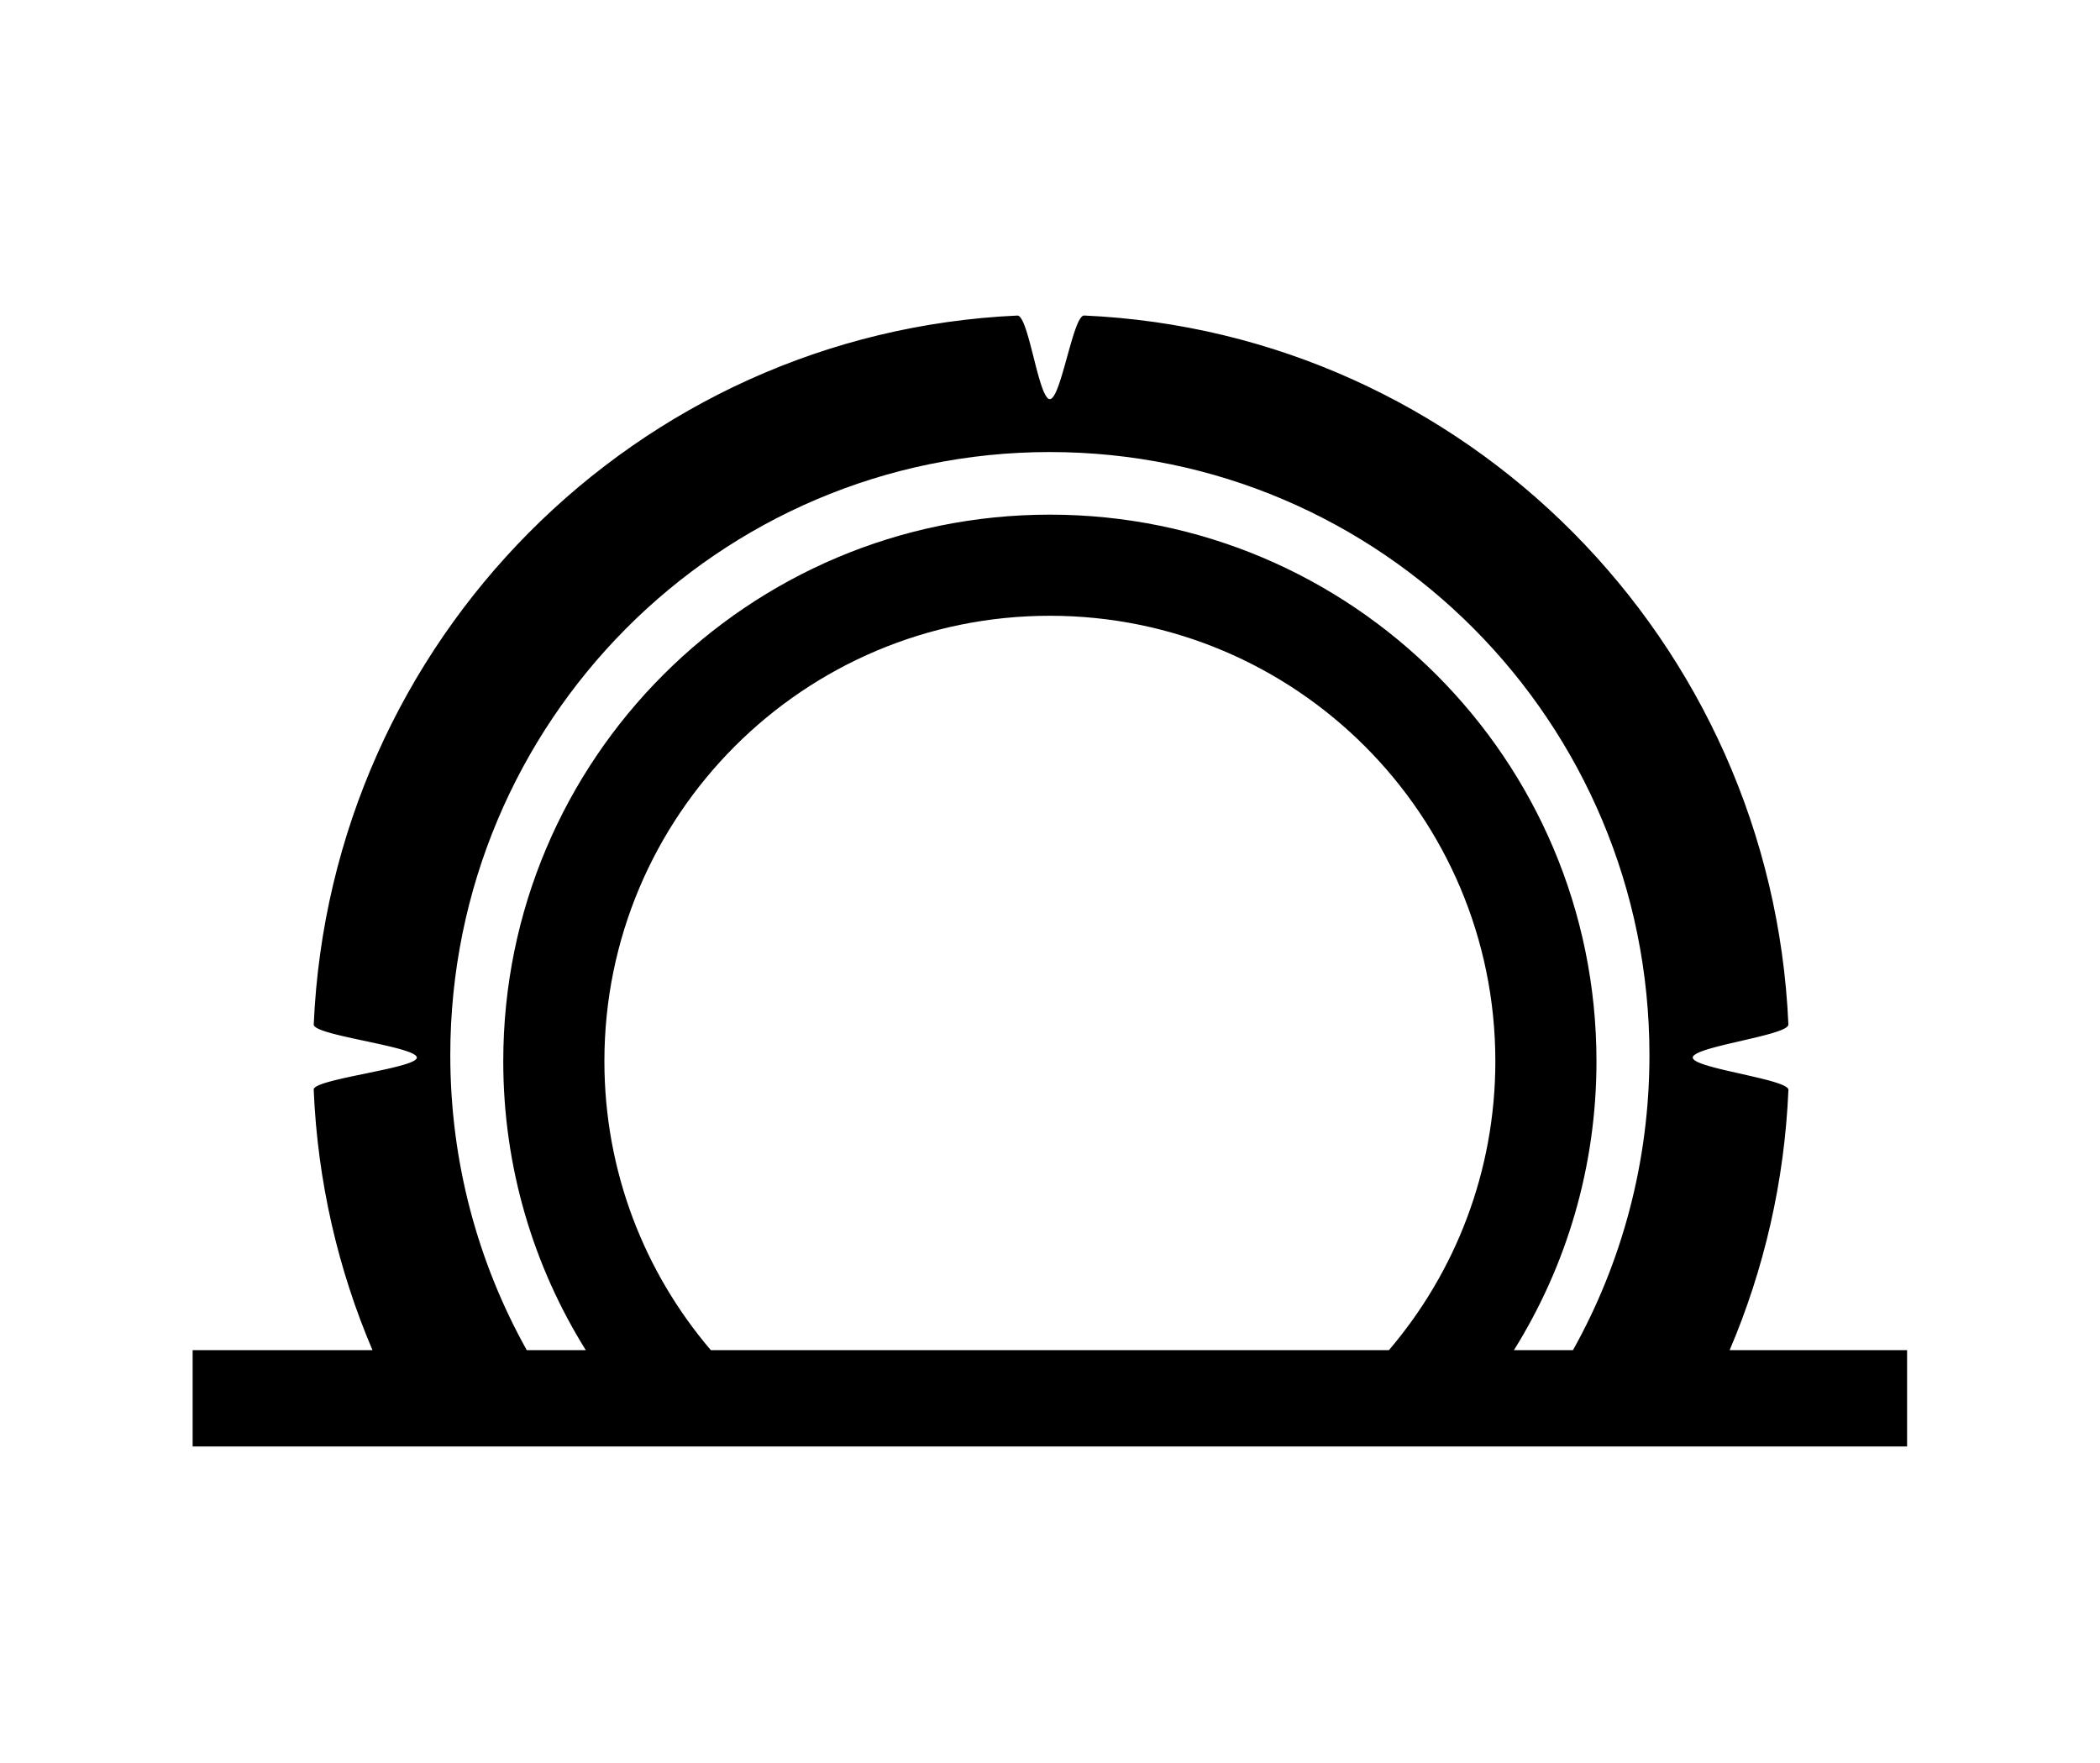
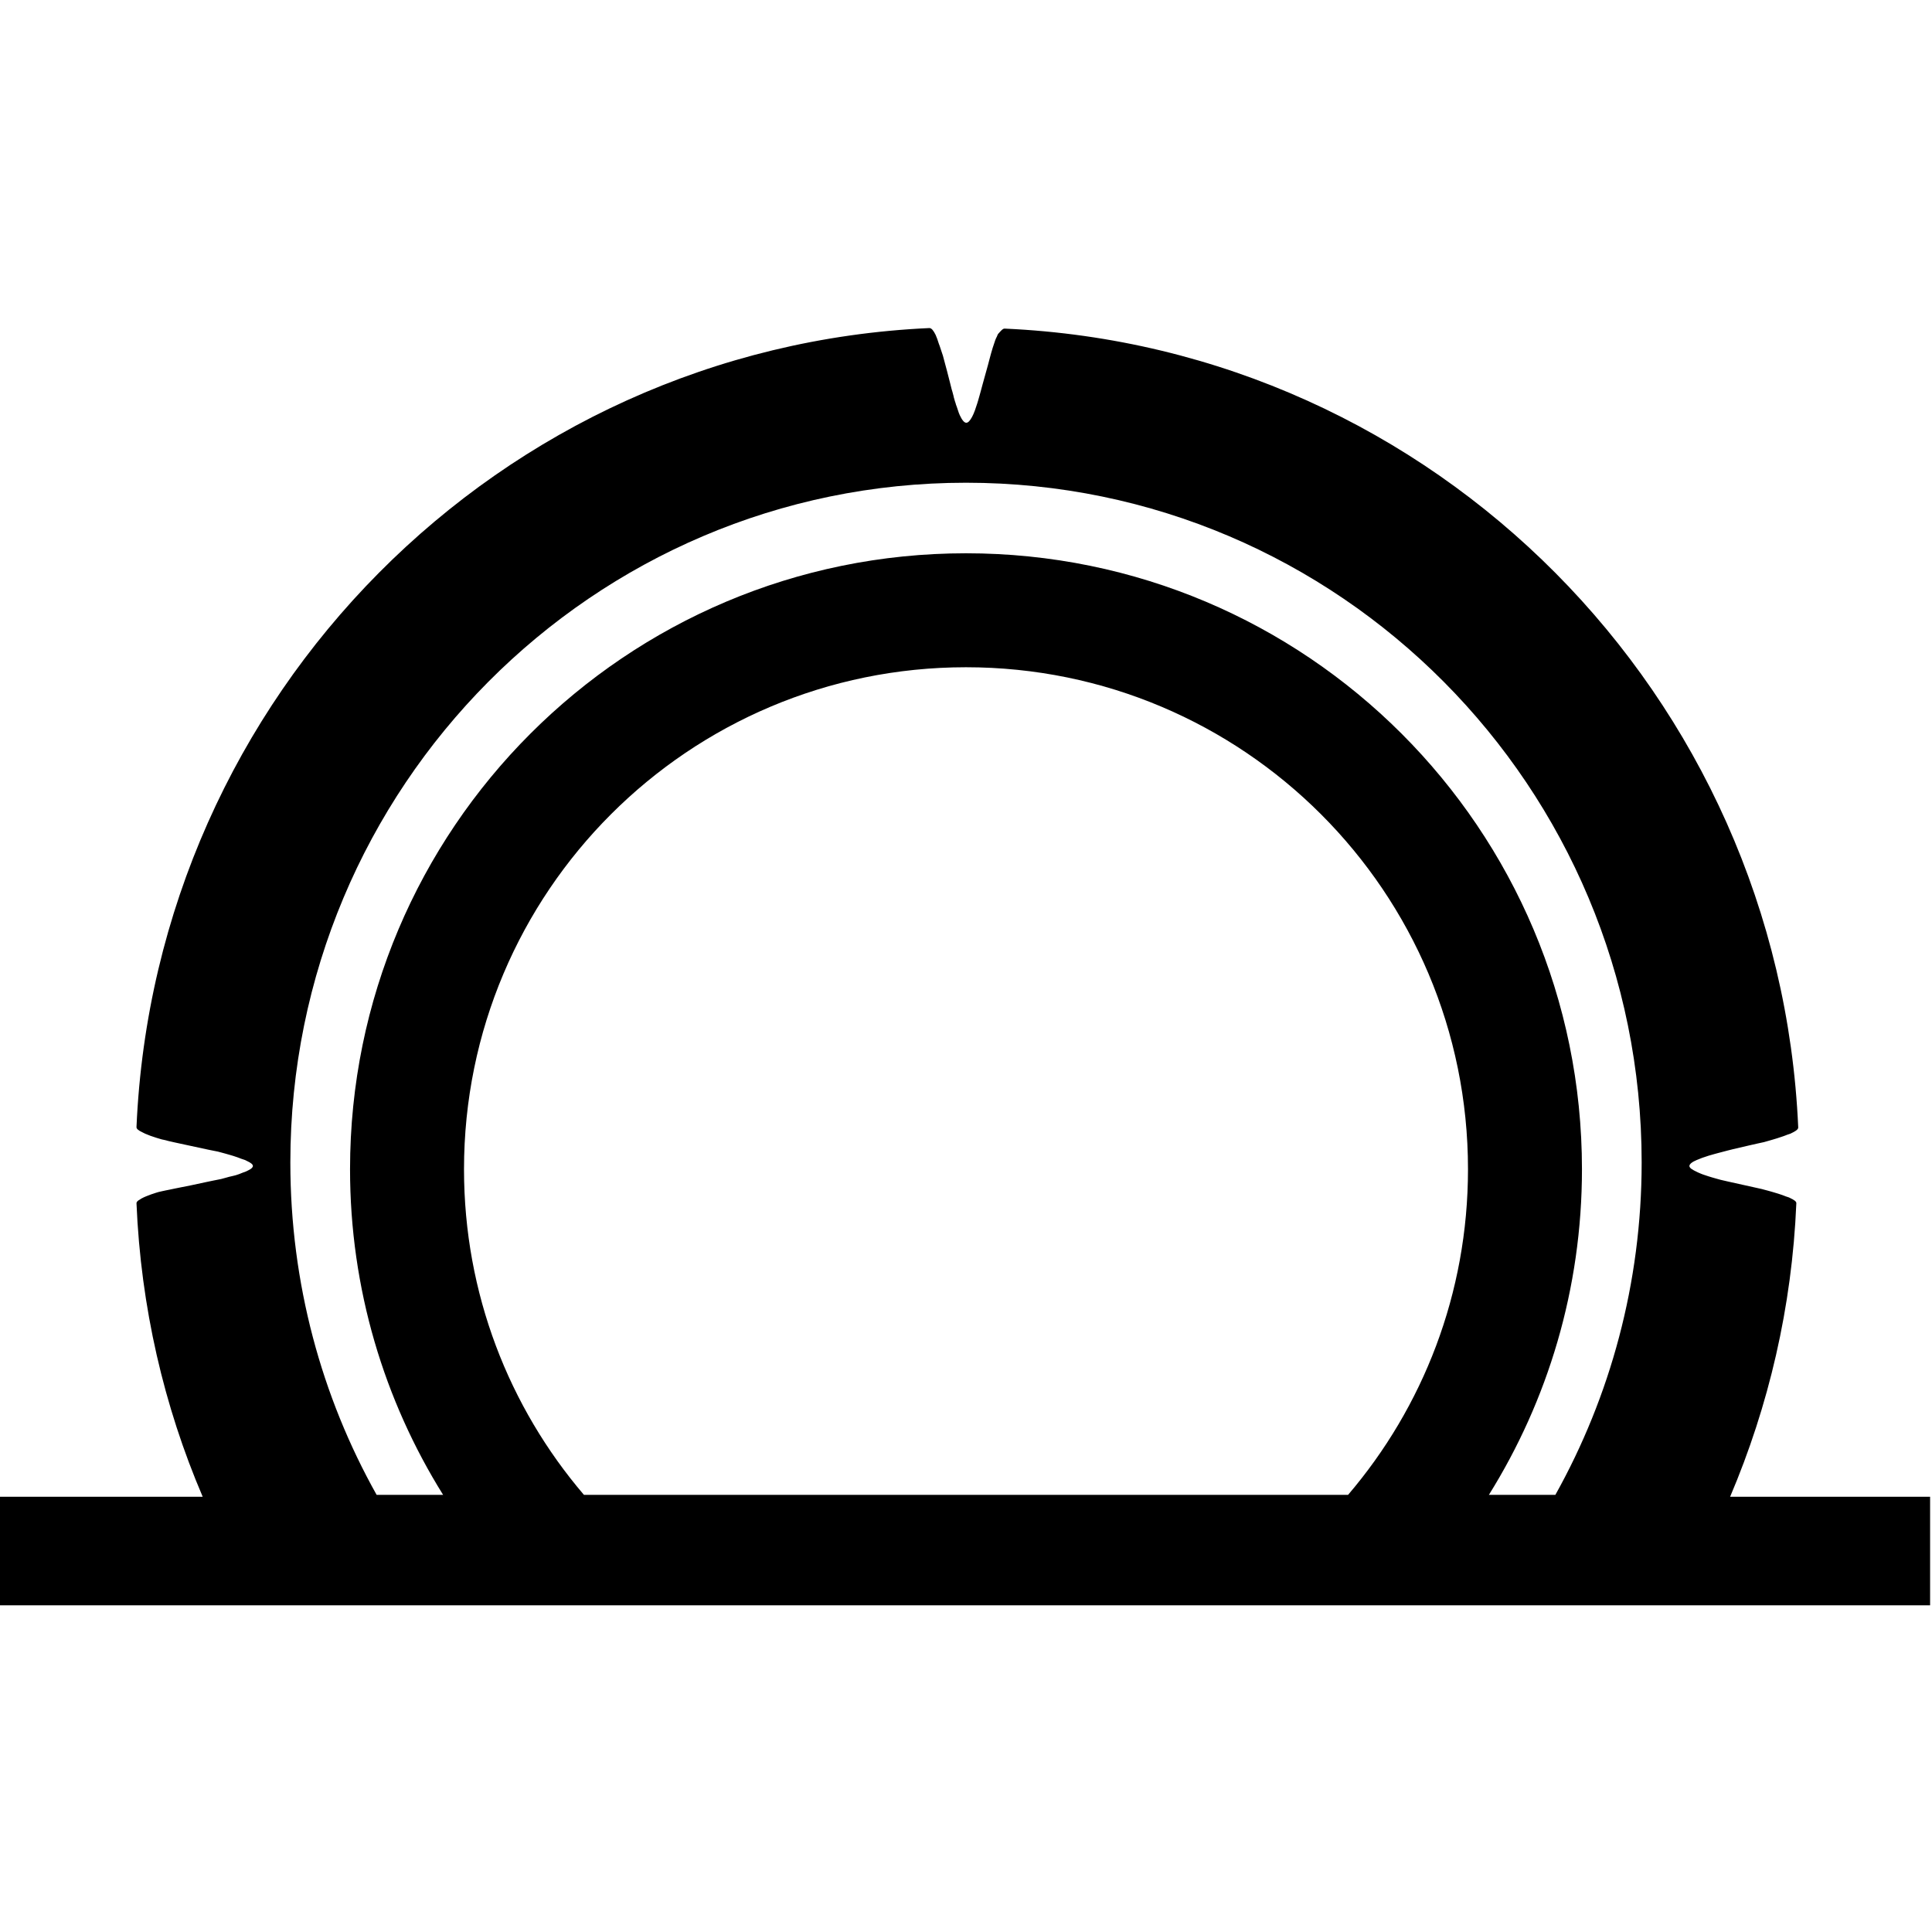
- <svg xmlns="http://www.w3.org/2000/svg" viewBox="0 0 1220 1024.256">
-   <path d="M629.826 183.318c221.548 9.837 399.415 188.89 409.142 411.893.035.8-.808 1.598-2.31 2.397l-.496.252c-.172.083-.352.167-.538.25l-.58.254-.778.316-.837.316-.71.253-1.127.378-1.198.38-1.264.378-.875.253-1.362.378-1.414.38-1.958.505-2.028.506-3.148.76-4.332 1.012-8.33 1.928-2.786.662-2.707.662-2.6.662-1.498.397-1.912.53-.916.265-.886.265-.855.265-.823.265-.788.265-.752.265-.714.265-.674.265-.633.265c-2.345 1.017-3.738 2.035-3.738 3.054 0 .675.644 1.35 1.793 2.025l.454.253.243.126.522.253.278.125.587.253.628.253.667.254.348.126.723.253.758.253 1.2.38.838.252.868.253 1.818.506 1.917.505 2.515.632 3.697.883 13.92 3.158 3.834.894 1.593.383 2.06.51 1.977.51 1.42.384 1.36.383 1.292.383.823.255 1.17.382.735.255.866.32.803.318.594.255c2.104.934 3.325 1.867 3.285 2.8-2.276 53.5-14.228 104.477-34.14 151.203l103.082-.006v55.955H111.91v-55.955l104.48.006c-19.937-46.78-31.895-97.824-34.15-151.394-.027-.623.565-1.245 1.65-1.87l.43-.233.473-.233.253-.117.54-.234.58-.234.942-.35.676-.235 1.08-.35.764-.235 1.205-.35 1.273-.352 1.336-.35 1.87-.47 1.963-.467 2.042-.47 2.647-.585 2.73-.586 16.785-3.505 2.166-.474 2.106-.474 1.532-.356 1.486-.355.963-.238 1.85-.474 1.744-.474.827-.237.795-.237.76-.237.728-.237.69-.237.812-.298.75-.297c.19-.08.375-.158.552-.237l.51-.237c1.547-.75 2.427-1.503 2.427-2.256 0-.86-1.076-1.72-2.938-2.58l-.553-.244-.595-.245-.8-.307-1.216-.43-.746-.244-1.18-.368-1.25-.368-.872-.245-1.36-.368-.937-.245-1.948-.49-1.517-.367-2.088-.49-2.152-.49-2.762-.612-14.21-3.055-3.258-.723-3.138-.723-1.51-.362-1.946-.482-1.4-.36-1.342-.362-.862-.24-1.24-.362-.787-.24-.756-.242-.723-.24-.687-.242-.65-.24-.614-.24-.573-.24-.533-.24c-1.79-.84-2.807-1.682-2.77-2.522 9.7-222.9 187.382-401.9 408.772-411.914 1.074-.05 2.13 1.248 3.173 3.446l.298.652c.1.225.198.458.297.7l.297.742.296.786c.05.134.1.27.148.408l.296.845.148.437.374 1.146.373 1.198.374 1.246.372 1.288.372 1.326.557 2.05.556 2.11.927 3.602 1.668 6.552.743 2.848.372 1.392.56 2.034.186.66.56 1.927.376 1.23c.063.2.125.4.188.596l.376 1.155.297.87.297.833.15.402.297.773c.1.25.2.494.3.73l.3.685c1.1 2.425 2.215 3.893 3.352 3.893.95 0 1.914-1.065 2.89-2.88l.292-.567.293-.61c.05-.105.098-.212.147-.32l.294-.672.295-.708.296-.746.296-.78.296-.814.445-1.277.297-.887.446-1.378.596-1.918.746-2.505 1.046-3.654 2.813-10.085.754-2.627.603-2.035.45-1.48.45-1.43.3-.922.3-.896.446-1.29.445-1.22.297-.77.37-.912.37-.85c.097-.22.196-.43.294-.636l.294-.592c1.028-1.992 2.044-3.155 3.042-3.118zm-19.903 79.32c-192.376 0-348.328 156.892-348.328 350.427 0 62.25 16.134 120.707 44.424 171.373h34.3c-30.39-48.706-47.95-106.24-47.95-167.876 0-175.38 142.174-317.552 317.553-317.552s317.552 142.173 317.552 317.552c0 61.636-17.56 119.17-47.95 167.876h34.302c28.29-50.666 44.424-109.124 44.424-171.373 0-193.535-155.95-350.426-348.327-350.426zm0 95.127c-142.93 0-258.798 115.868-258.798 258.798 0 64.058 23.273 122.68 61.826 167.872h393.945c38.553-45.192 61.826-103.814 61.826-167.872 0-142.93-115.867-258.798-258.797-258.798z" />
+ <svg xmlns="http://www.w3.org/2000/svg" version="1.1" id="Layer_1" x="0px" y="0px" viewBox="0 0 712 712" style="enable-background:new 0 0 712 712;" xml:space="preserve">
+   <style type="text/css">
+ 	.st0{fill-rule:evenodd;clip-rule:evenodd;}
+ </style>
+   <g id="System-Gateway">
+     <path id="Shape" class="st0" d="M370.2,121.1c158.4,7,285.5,135,292.5,294.4c0,0.6-0.6,1.1-1.7,1.7l-0.4,0.2   c-0.1,0.1-0.3,0.1-0.4,0.2l-0.4,0.2l-0.6,0.2l-0.6,0.2l-0.5,0.2l-0.8,0.3l-0.9,0.3l-0.9,0.3l-0.6,0.2l-1,0.3l-1,0.3l-1.4,0.4   l-1.4,0.4l-2.3,0.5l-3.1,0.7l-6,1.4l-2,0.5l-1.9,0.5l-1.9,0.5l-1.1,0.3l-1.4,0.4l-0.7,0.2l-0.6,0.2l-0.6,0.2l-0.6,0.2l-0.6,0.2   l-0.5,0.2l-0.5,0.2l-0.5,0.2l-0.5,0.2c-1.7,0.7-2.7,1.5-2.7,2.2c0,0.5,0.5,1,1.3,1.4l0.3,0.2l0.2,0.1l0.4,0.2l0.2,0.1l0.4,0.2   l0.4,0.2l0.5,0.2l0.2,0.1l0.5,0.2l0.5,0.2l0.9,0.3l0.6,0.2l0.6,0.2l1.3,0.4l1.4,0.4l1.8,0.5l2.6,0.6l6.3,1.4l3.6,0.8l2.7,0.6   l1.1,0.3l1.5,0.4l1.4,0.4l1,0.3l1,0.3l0.9,0.3l0.6,0.2l0.8,0.3l0.5,0.2l0.6,0.2l0.6,0.2l0.4,0.2c1.5,0.7,2.4,1.3,2.3,2   c-1.6,38.2-10.2,74.7-24.4,108.1l73.7,0v40H0v-40l74.7,0c-14.3-33.4-22.8-69.9-24.4-108.2c0-0.4,0.4-0.9,1.2-1.3l0.3-0.2l0.3-0.2   l0.2-0.1l0.4-0.2l0.4-0.2l0.7-0.3l0.5-0.2l0.8-0.3l0.5-0.2l0.9-0.3l0.9-0.3l1-0.3l1.3-0.3l1.4-0.3l1.5-0.3l1.9-0.4l2-0.4l4-0.8   l5.6-1.2l2.4-0.5l1.5-0.3l1.5-0.3l1.1-0.3l1.1-0.3l0.7-0.2l1.3-0.3l1.2-0.3l0.6-0.2l0.6-0.2l0.5-0.2l0.5-0.2l0.5-0.2l0.6-0.2   l0.5-0.2c0.1-0.1,0.3-0.1,0.4-0.2l0.4-0.2c1.1-0.5,1.7-1.1,1.7-1.6c0-0.6-0.8-1.2-2.1-1.8l-0.4-0.2l-0.4-0.2l-0.6-0.2l-0.9-0.3   l-0.5-0.2l-0.8-0.3l-0.9-0.3l-0.6-0.2l-1-0.3l-0.7-0.2l-1.4-0.4l-1.1-0.3l-1.5-0.4l-1.5-0.3l-2-0.4l-10.2-2.2l-2.3-0.5l-2.2-0.5   l-1.1-0.3l-1.4-0.3l-1-0.3l-1-0.3l-0.6-0.2l-0.9-0.3l-0.6-0.2l-0.5-0.2l-0.5-0.2l-0.5-0.2l-0.5-0.2l-0.4-0.2l-0.4-0.2l-0.4-0.2   c-1.3-0.6-2-1.2-2-1.8c6.9-159.3,133.9-287.3,292.2-294.5c0.8,0,1.5,0.9,2.3,2.5l0.2,0.5c0.1,0.2,0.1,0.3,0.2,0.5l0.2,0.5l0.2,0.6   c0,0.1,0.1,0.2,0.1,0.3l0.2,0.6c0,0.1,0.1,0.2,0.1,0.3l0.3,0.8l0.3,0.9l0.3,0.9l0.3,0.9l0.3,0.9l0.4,1.5l0.4,1.5l0.7,2.6l1.2,4.7   l0.5,2l0.3,1l0.4,1.5l0.1,0.5l0.4,1.4l0.3,0.9c0,0.1,0.1,0.3,0.1,0.4l0.3,0.8l0.2,0.6l0.2,0.6c0,0.1,0.1,0.2,0.1,0.3l0.2,0.6   c0.1,0.2,0.1,0.4,0.2,0.5l0.2,0.5c0.8,1.7,1.6,2.8,2.4,2.8c0.7,0,1.4-0.8,2.1-2.1l0.2-0.4l0.2-0.4c0-0.1,0.1-0.2,0.1-0.2l0.2-0.5   l0.2-0.5l0.2-0.5l0.2-0.6l0.2-0.6l0.3-0.9l0.2-0.6l0.3-1l0.4-1.4l0.5-1.8l0.7-2.6l2-7.2l0.5-1.9l0.4-1.5l0.3-1.1l0.3-1l0.2-0.7   l0.2-0.6l0.3-0.9l0.3-0.9l0.2-0.6l0.3-0.7l0.3-0.6c0.1-0.2,0.1-0.3,0.2-0.5l0.2-0.4C368.8,122,369.5,121.1,370.2,121.1z M356,177.9   c-137.5,0-249,112.2-249,250.5c0,44.5,11.5,86.3,31.8,122.5h24.5c-21.7-34.8-34.3-75.9-34.3-120c0-125.4,101.6-227,227-227   s227,101.6,227,227c0,44.1-12.6,85.2-34.3,120h24.5c20.2-36.2,31.8-78,31.8-122.5C605,290,493.5,177.9,356,177.9z M356,245.9   c-102.2,0-185,82.8-185,185c0,45.8,16.6,87.7,44.2,120h281.6c27.6-32.3,44.2-74.2,44.2-120C541,328.7,458.2,245.9,356,245.9z" />
+   </g>
</svg>
